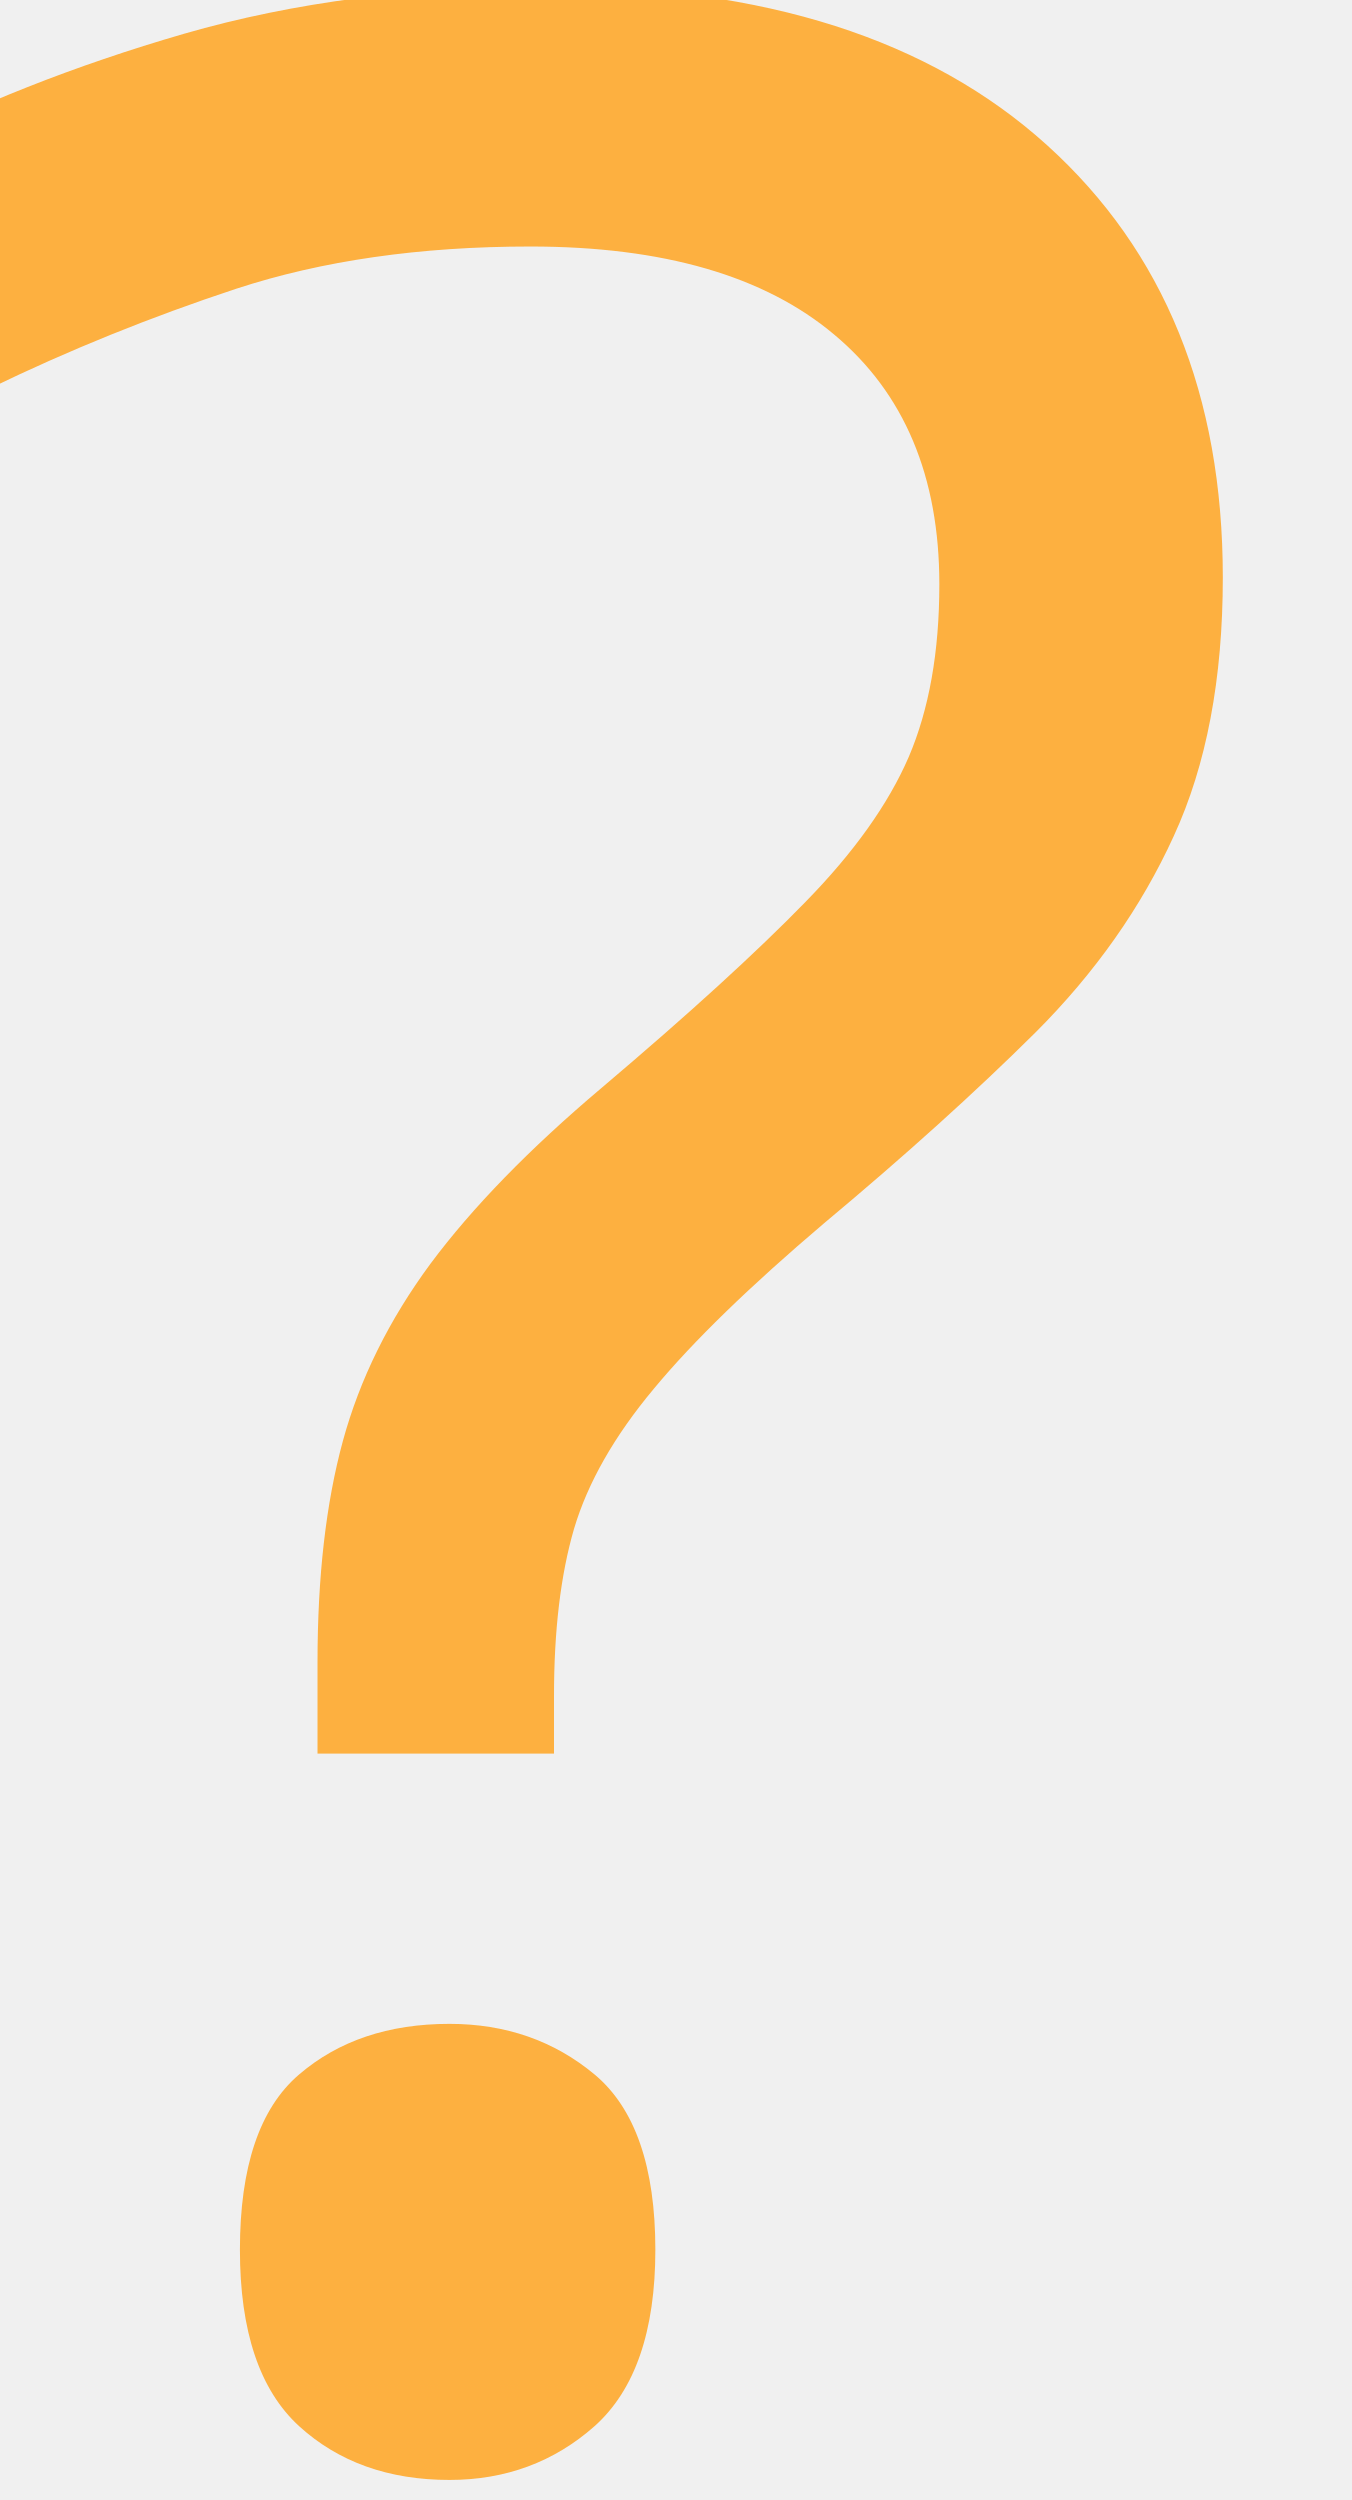
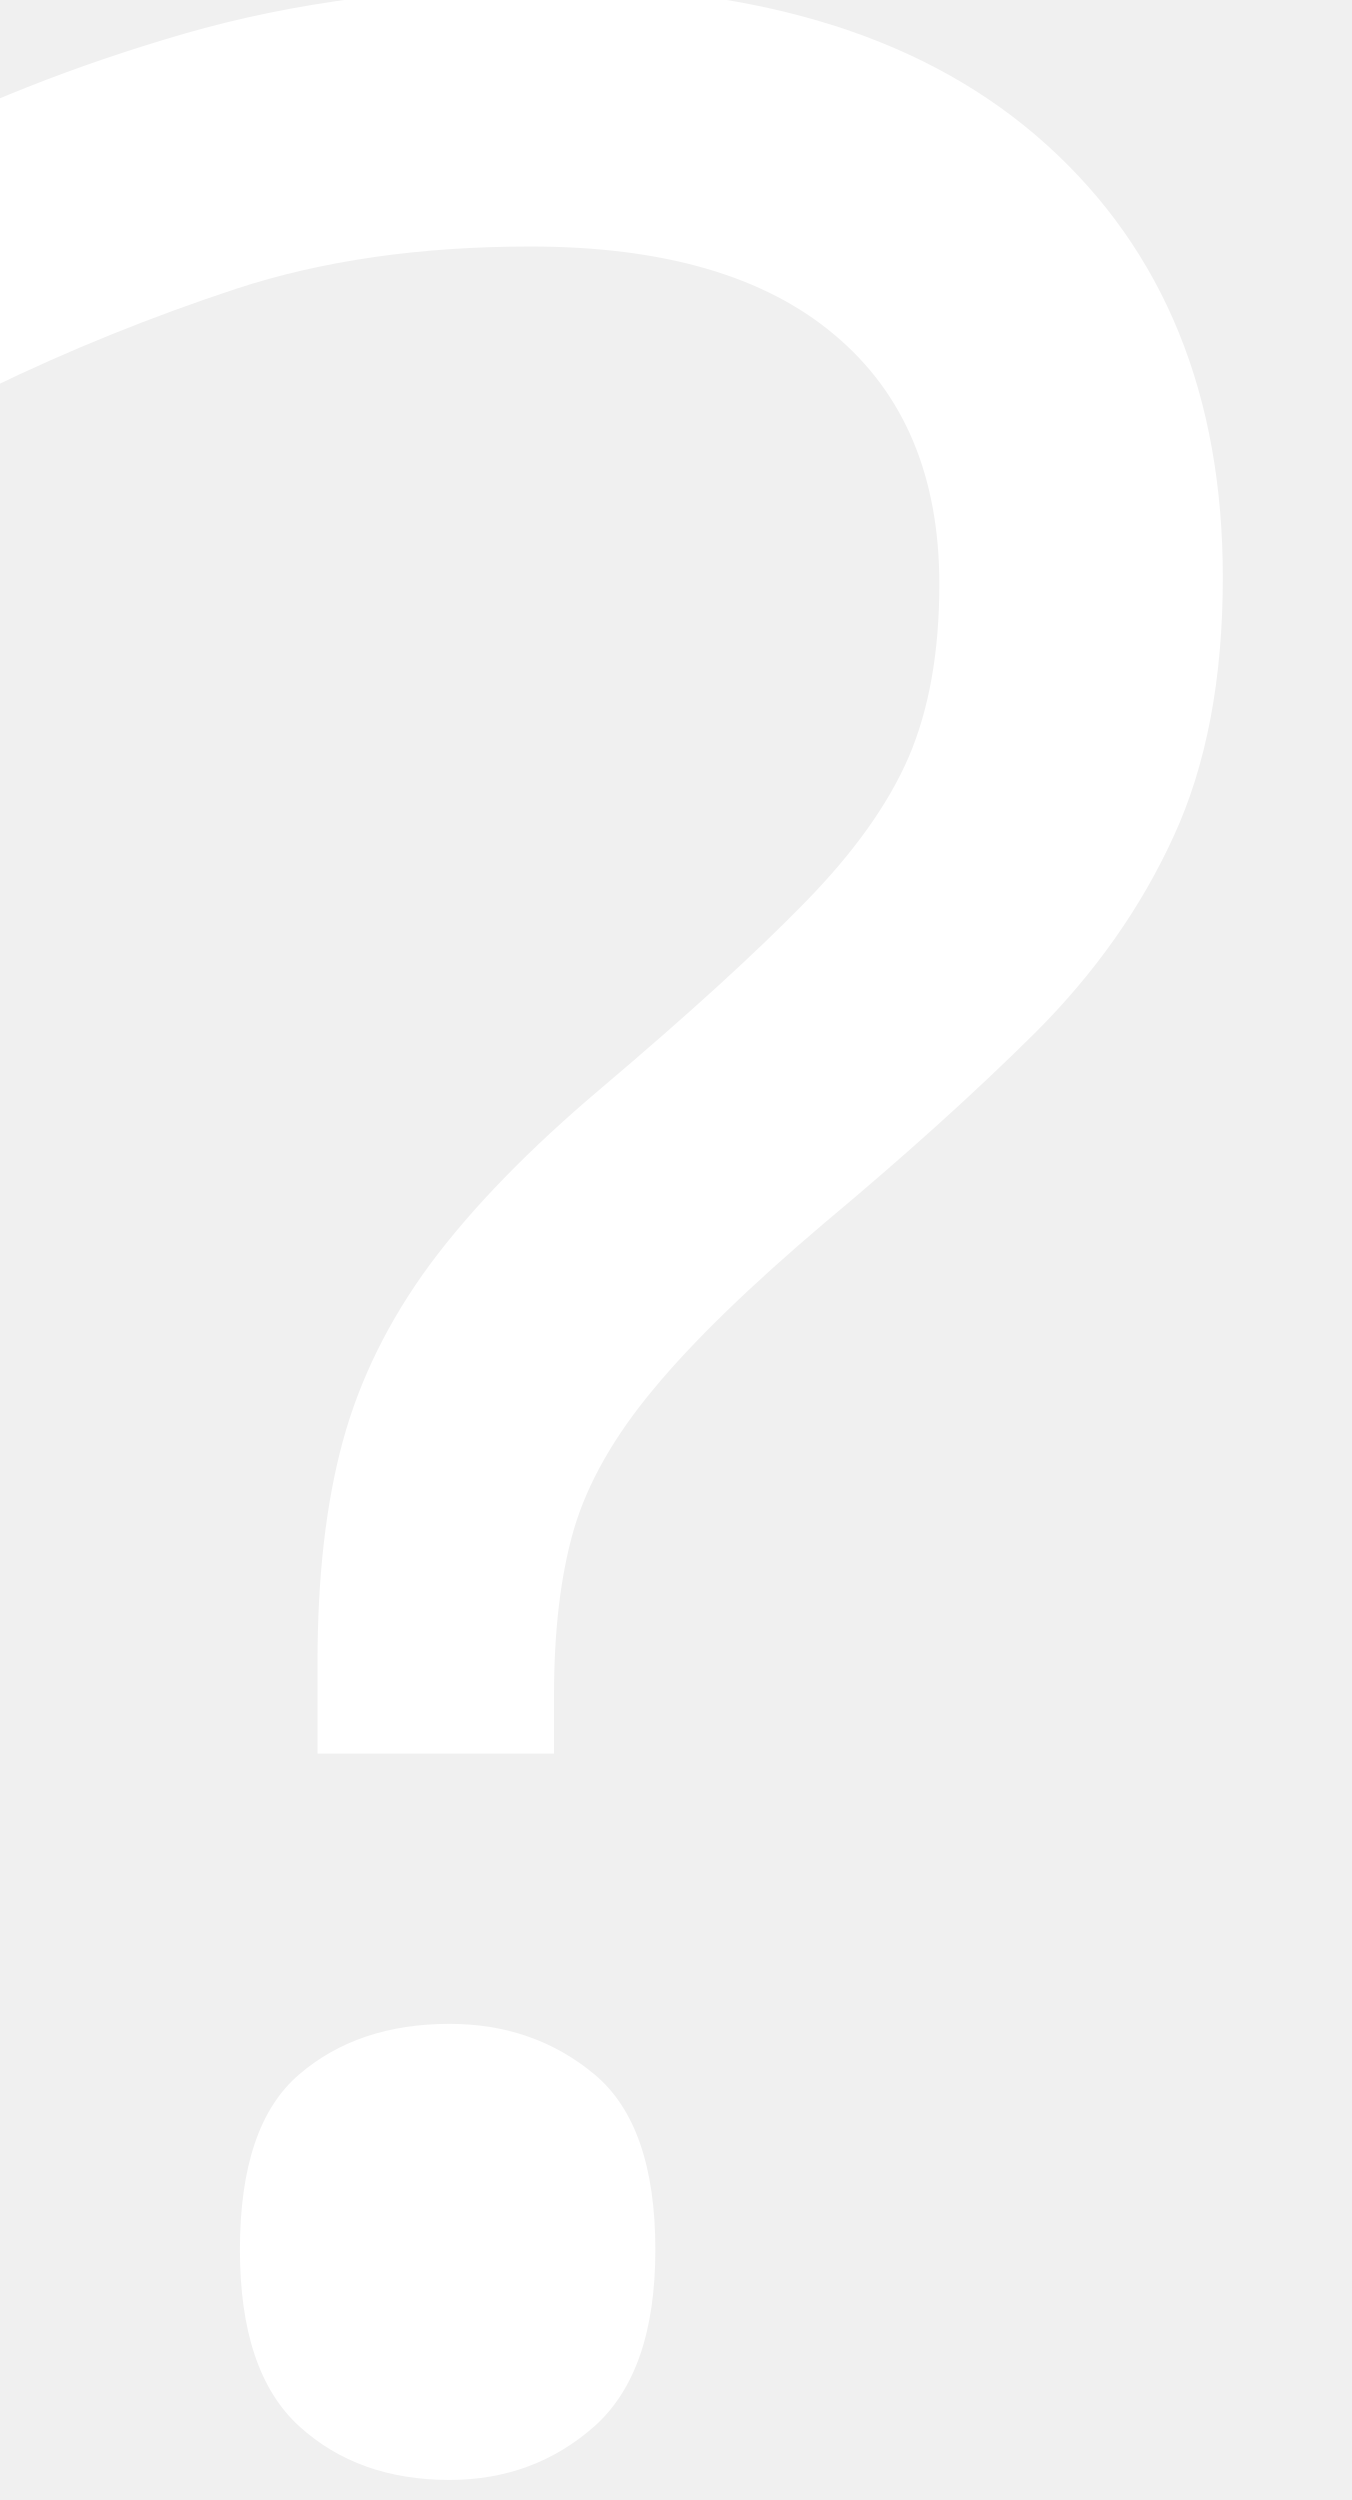
<svg xmlns="http://www.w3.org/2000/svg" width="40px" height="74px" viewBox="0 0 40 74" version="1.1">
  <defs />
  <g id="Final" stroke="none" stroke-width="1" fill="none" fill-rule="evenodd" font-size="100" font-family="Prompt-ExtraLight, Prompt" font-weight="300">
-     <g id="KnowAre-Full" transform="translate(-296, -2431)" fill="#FDB040">
+     <g id="KnowAre-Full" transform="translate(-296, -2431)" fill="#fff">
      <g id="Section-2" transform="translate(149, 2315)">
        <g id="Wrapper" transform="translate(9, 0)">
          <g id="Content" transform="translate(0, 79)">
            <g id="01">
              <text id="?">
                <tspan x="133.4" y="109">?</tspan>
              </text>
            </g>
          </g>
        </g>
      </g>
    </g>
  </g>
</svg>
